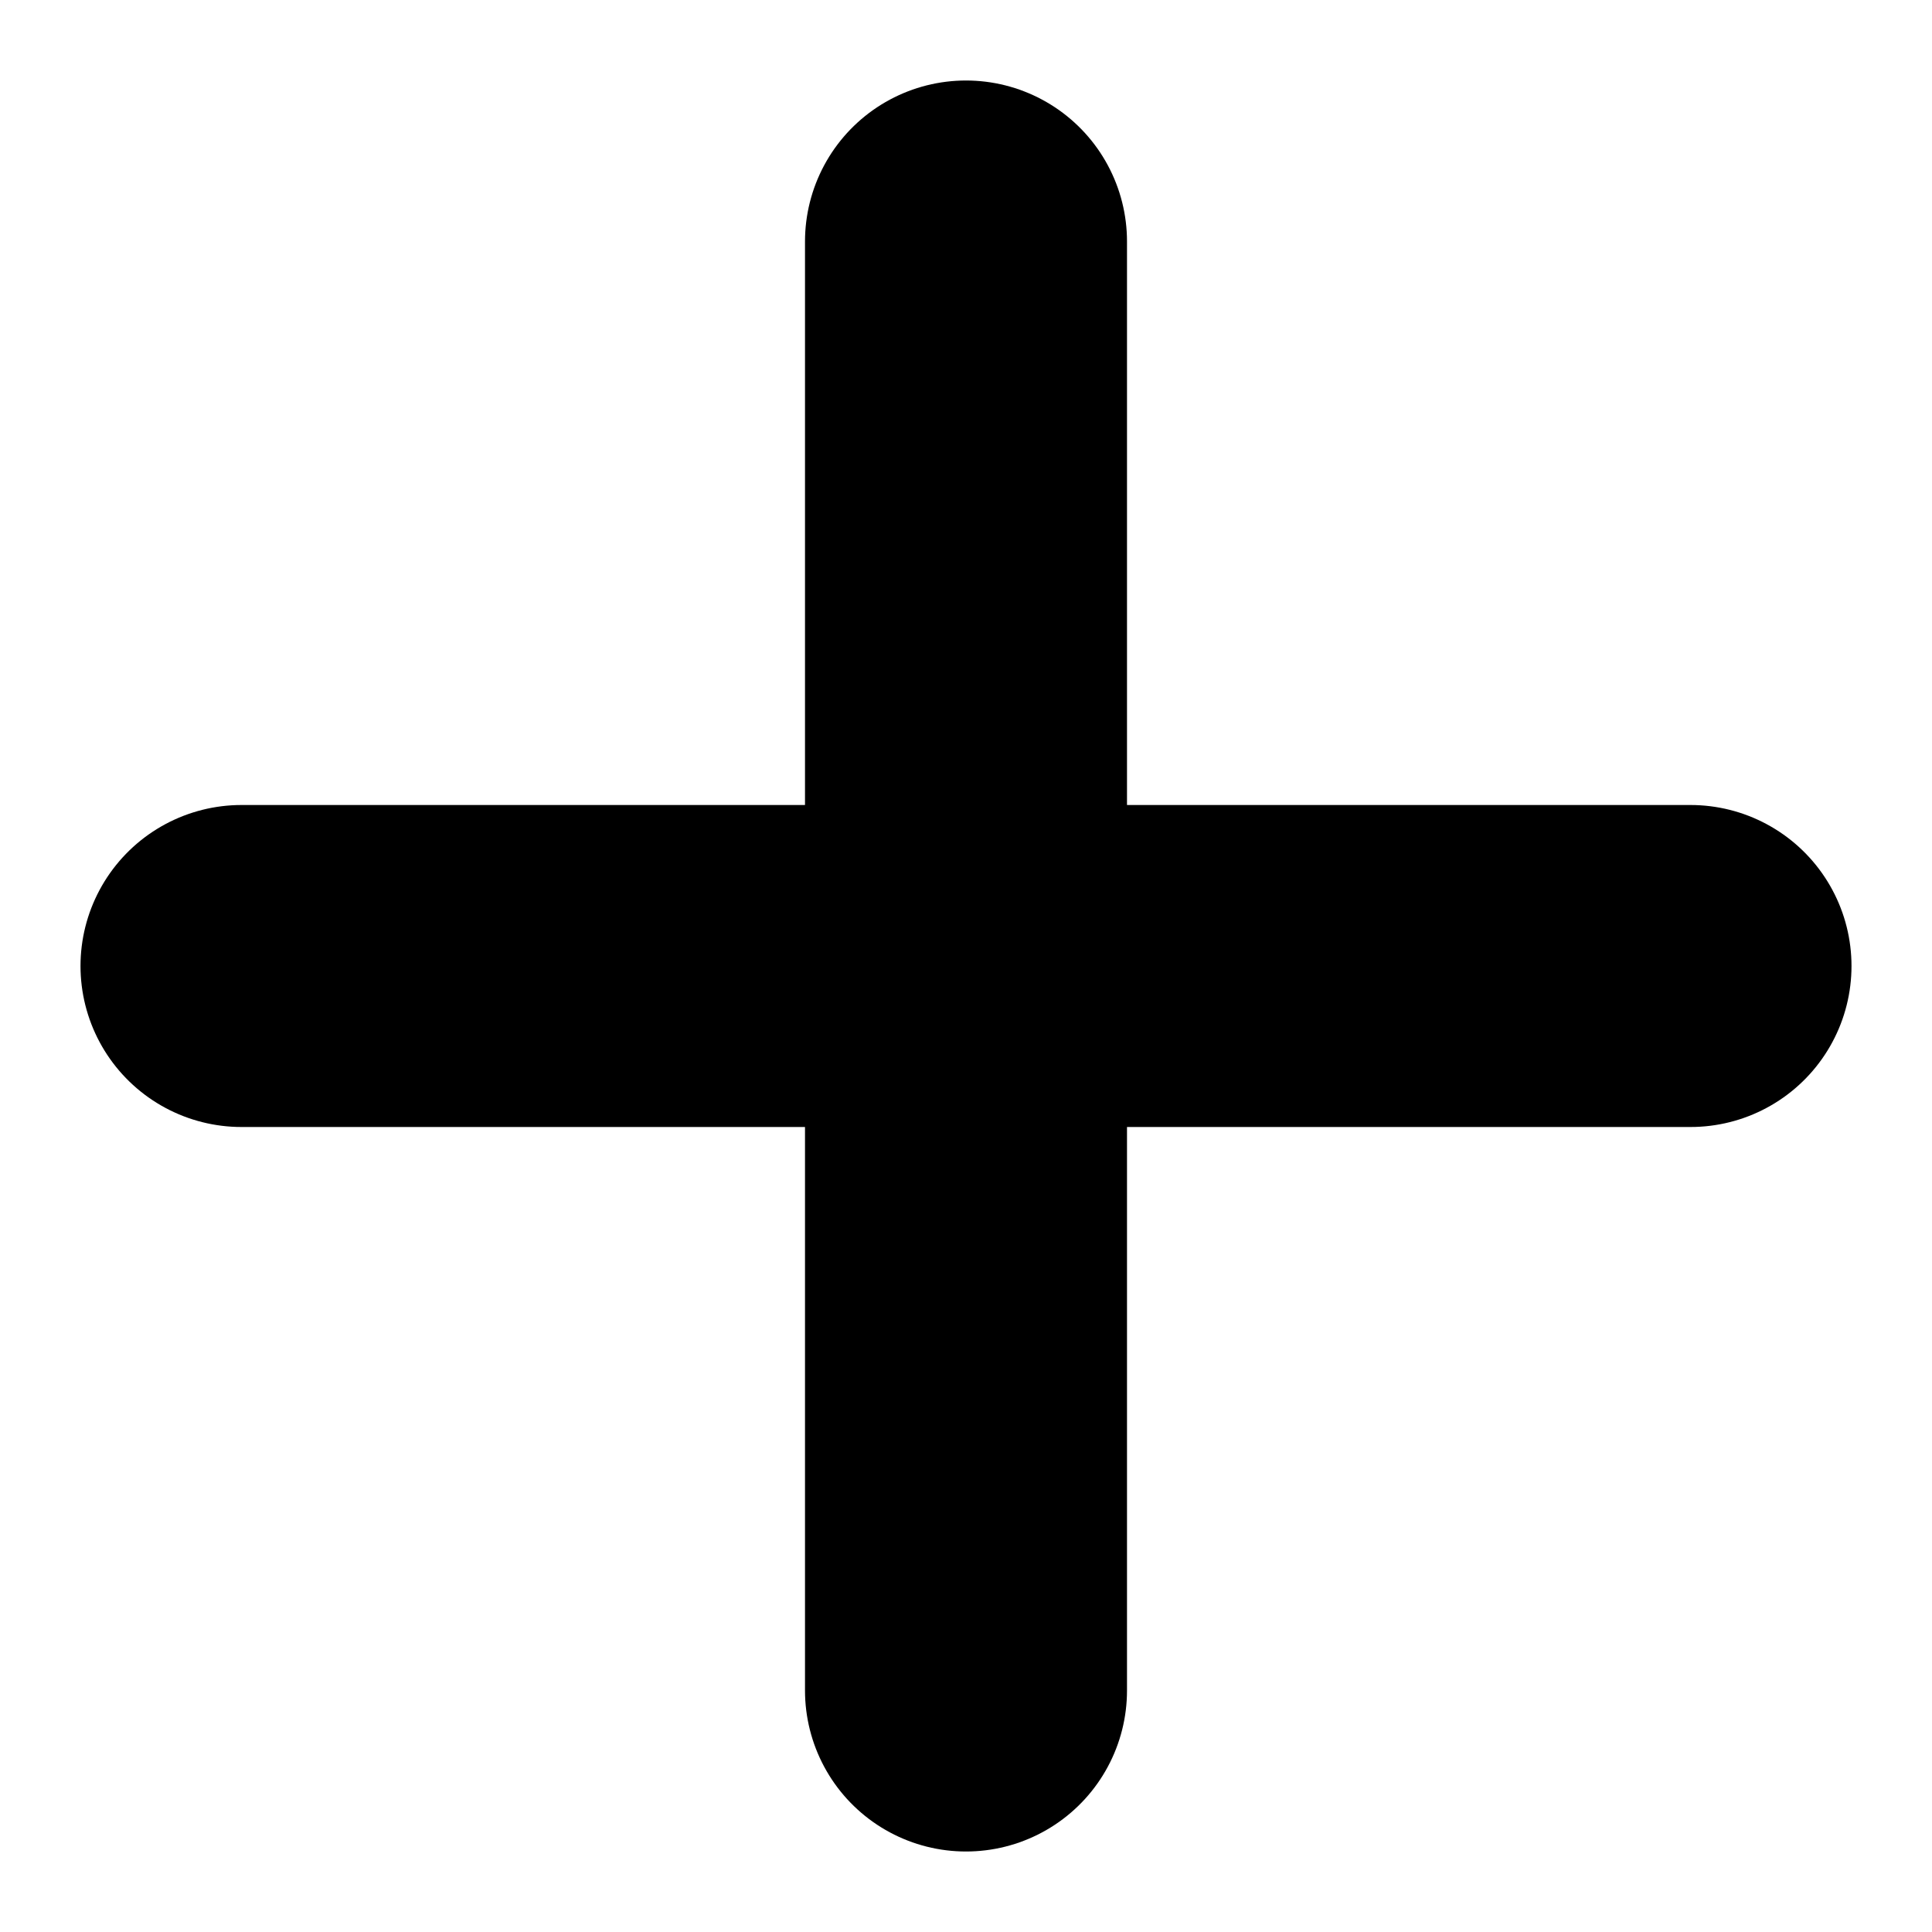
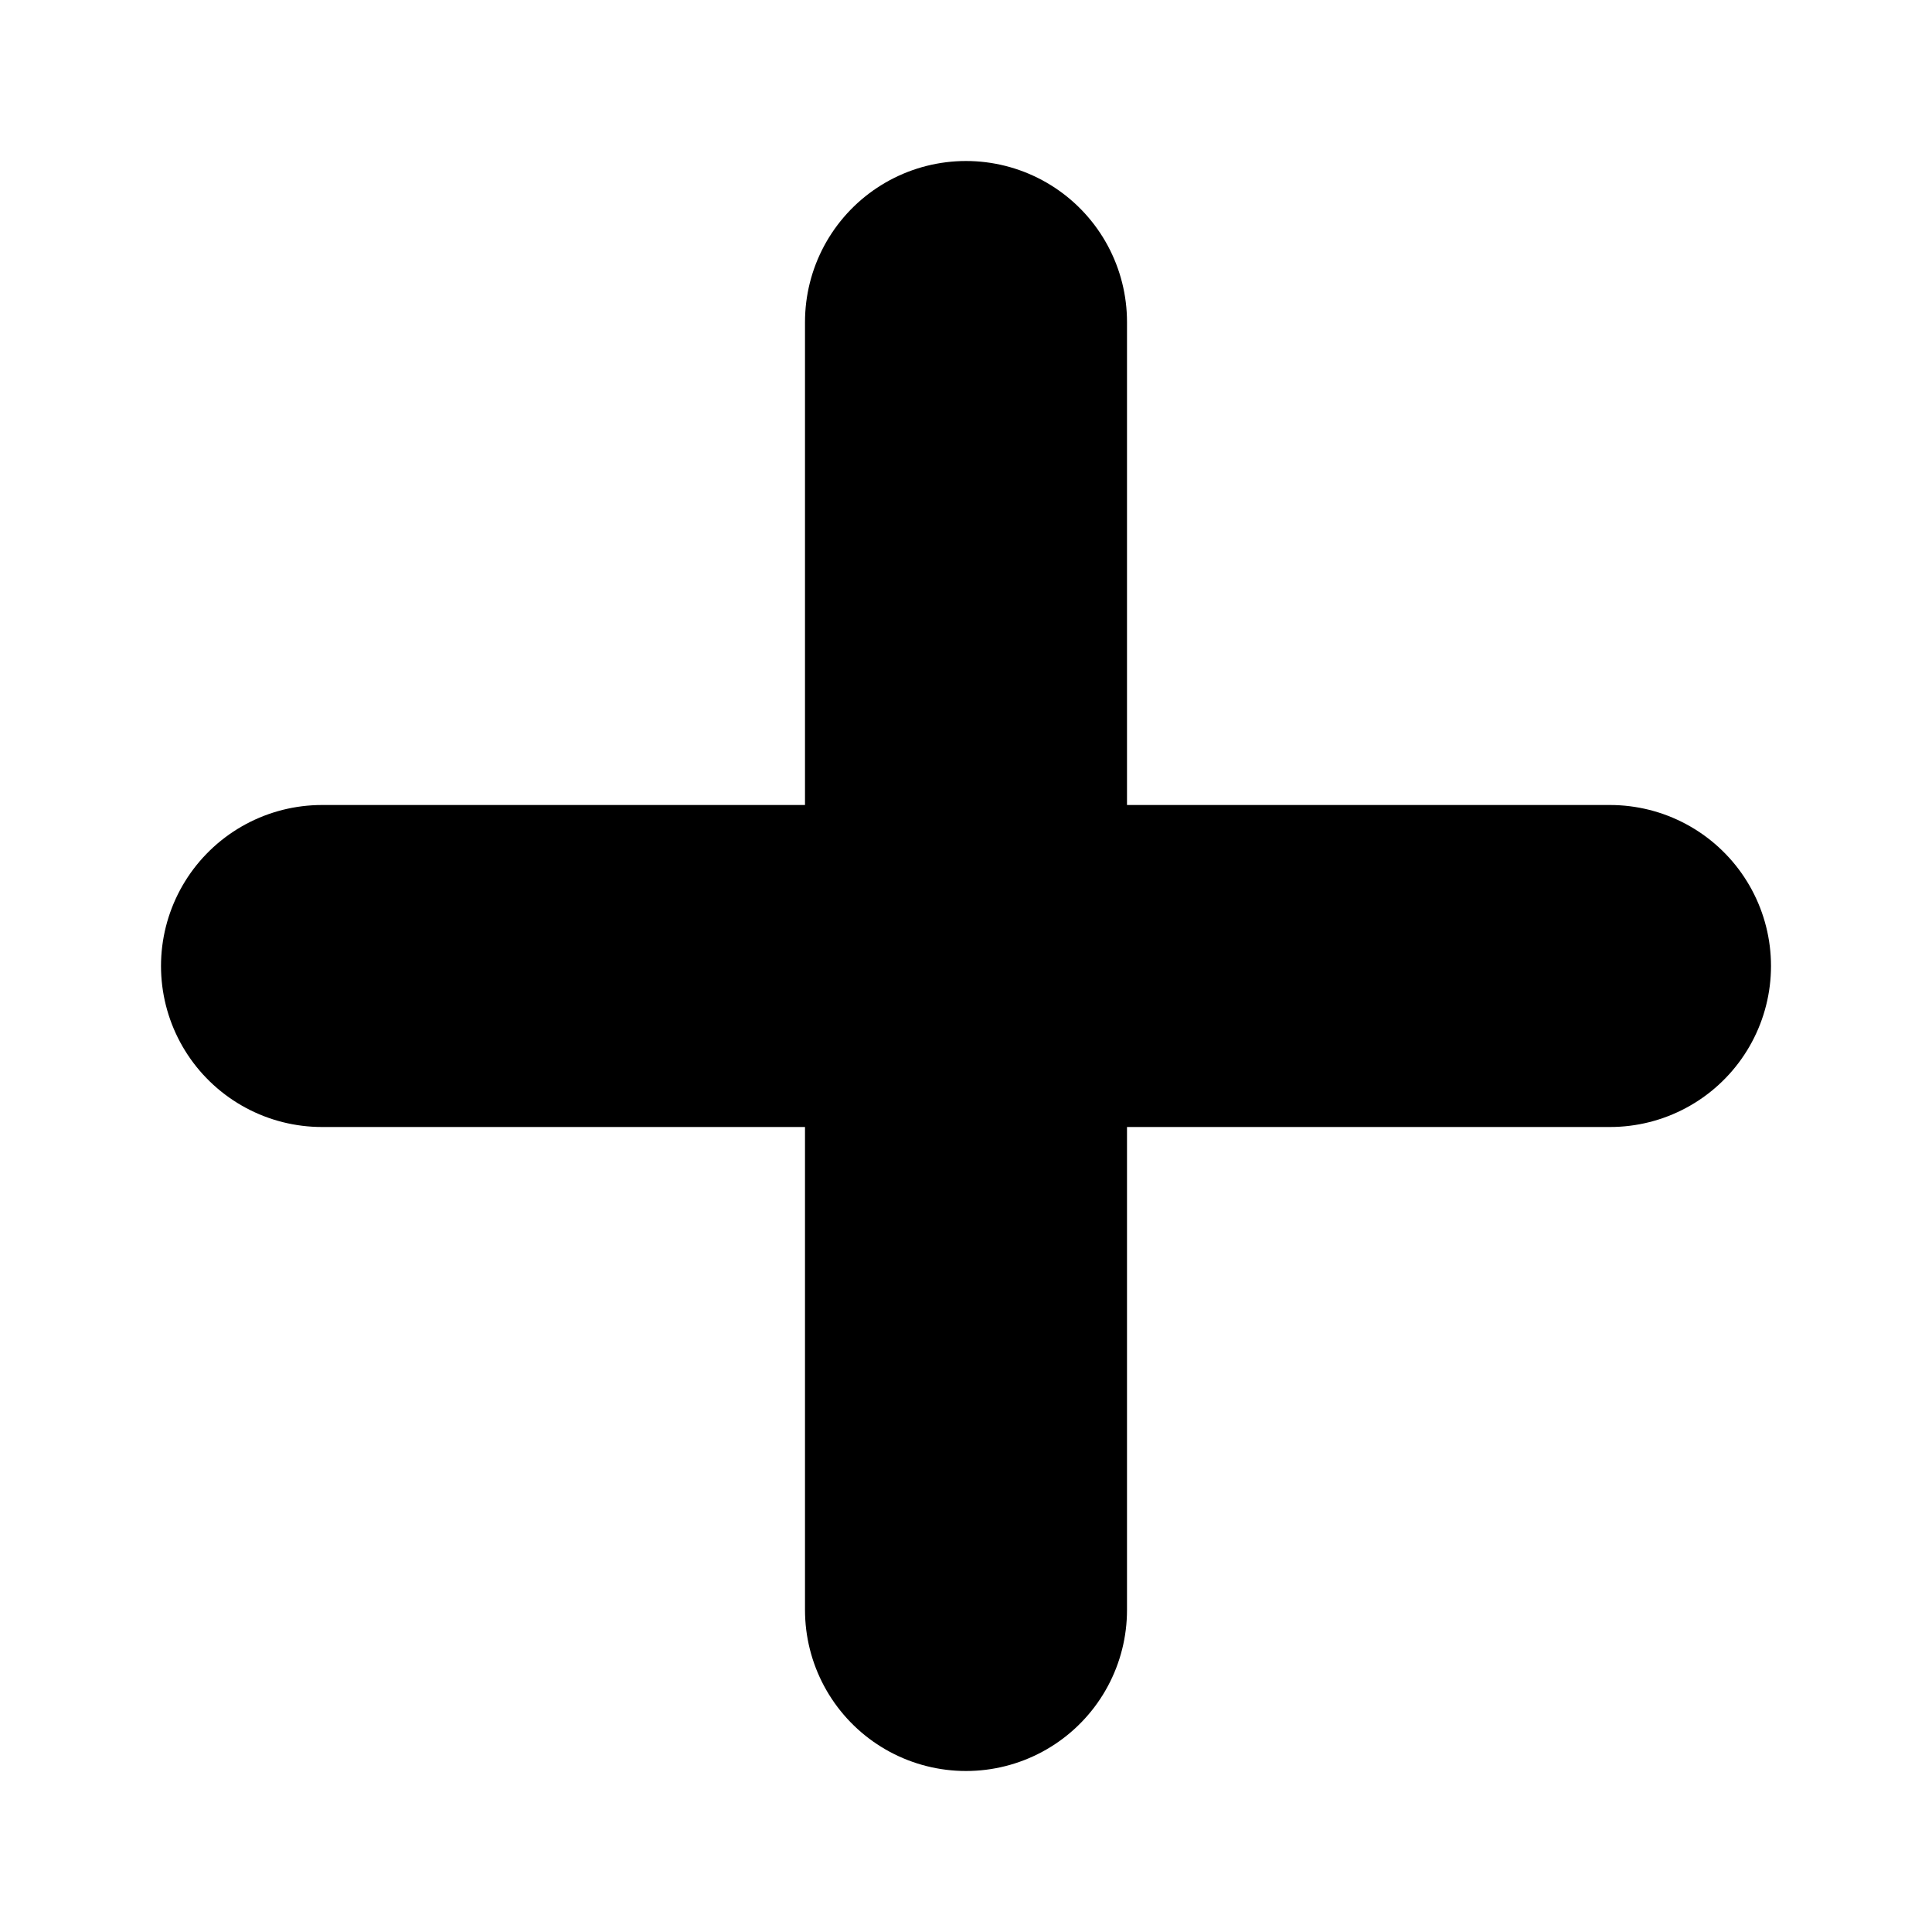
<svg xmlns="http://www.w3.org/2000/svg" viewBox="0 0 24 24" width="24" height="24">
  <g fill="none" stroke="currentColor" stroke-width="4" stroke-linecap="round">
-     <line x1="12" y1="3" x2="12" y2="21" />
-     <line x1="3" y1="12" x2="21" y2="12" />
+     <line x1="12" y1="4" x2="12" y2="20" />
+     <line x1="4" y1="12" x2="20" y2="12" />
  </g>
</svg>
